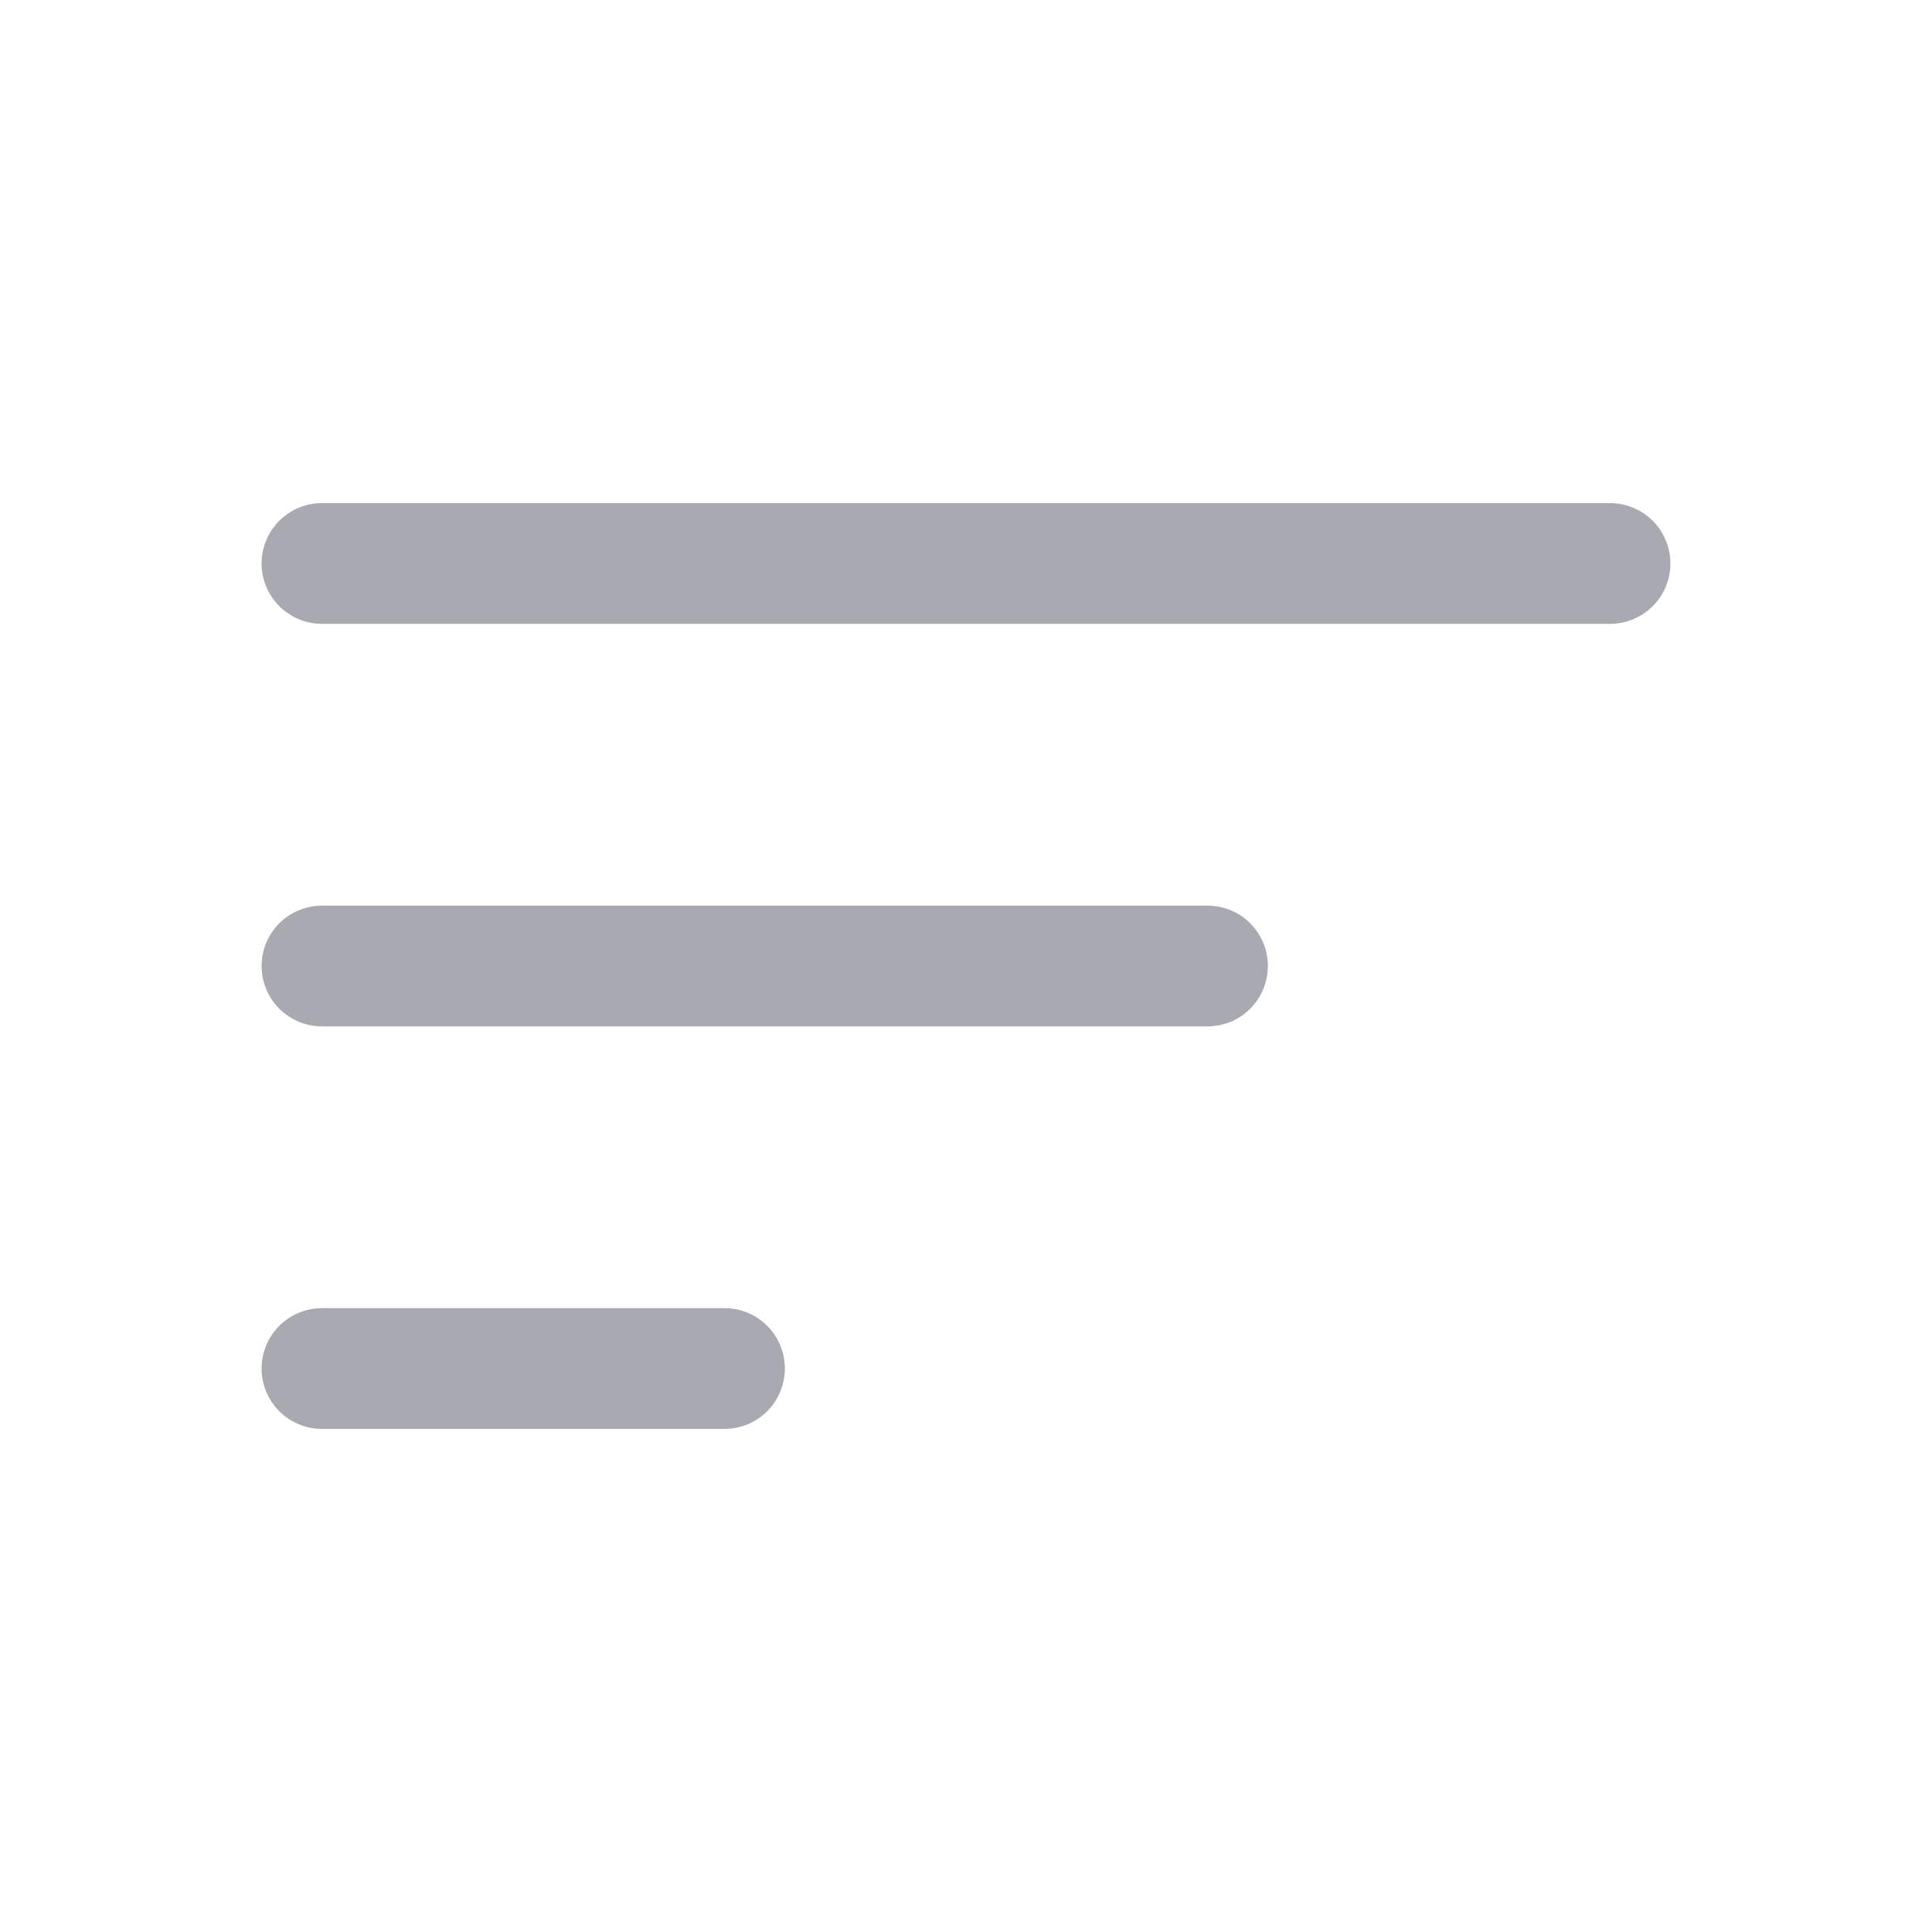
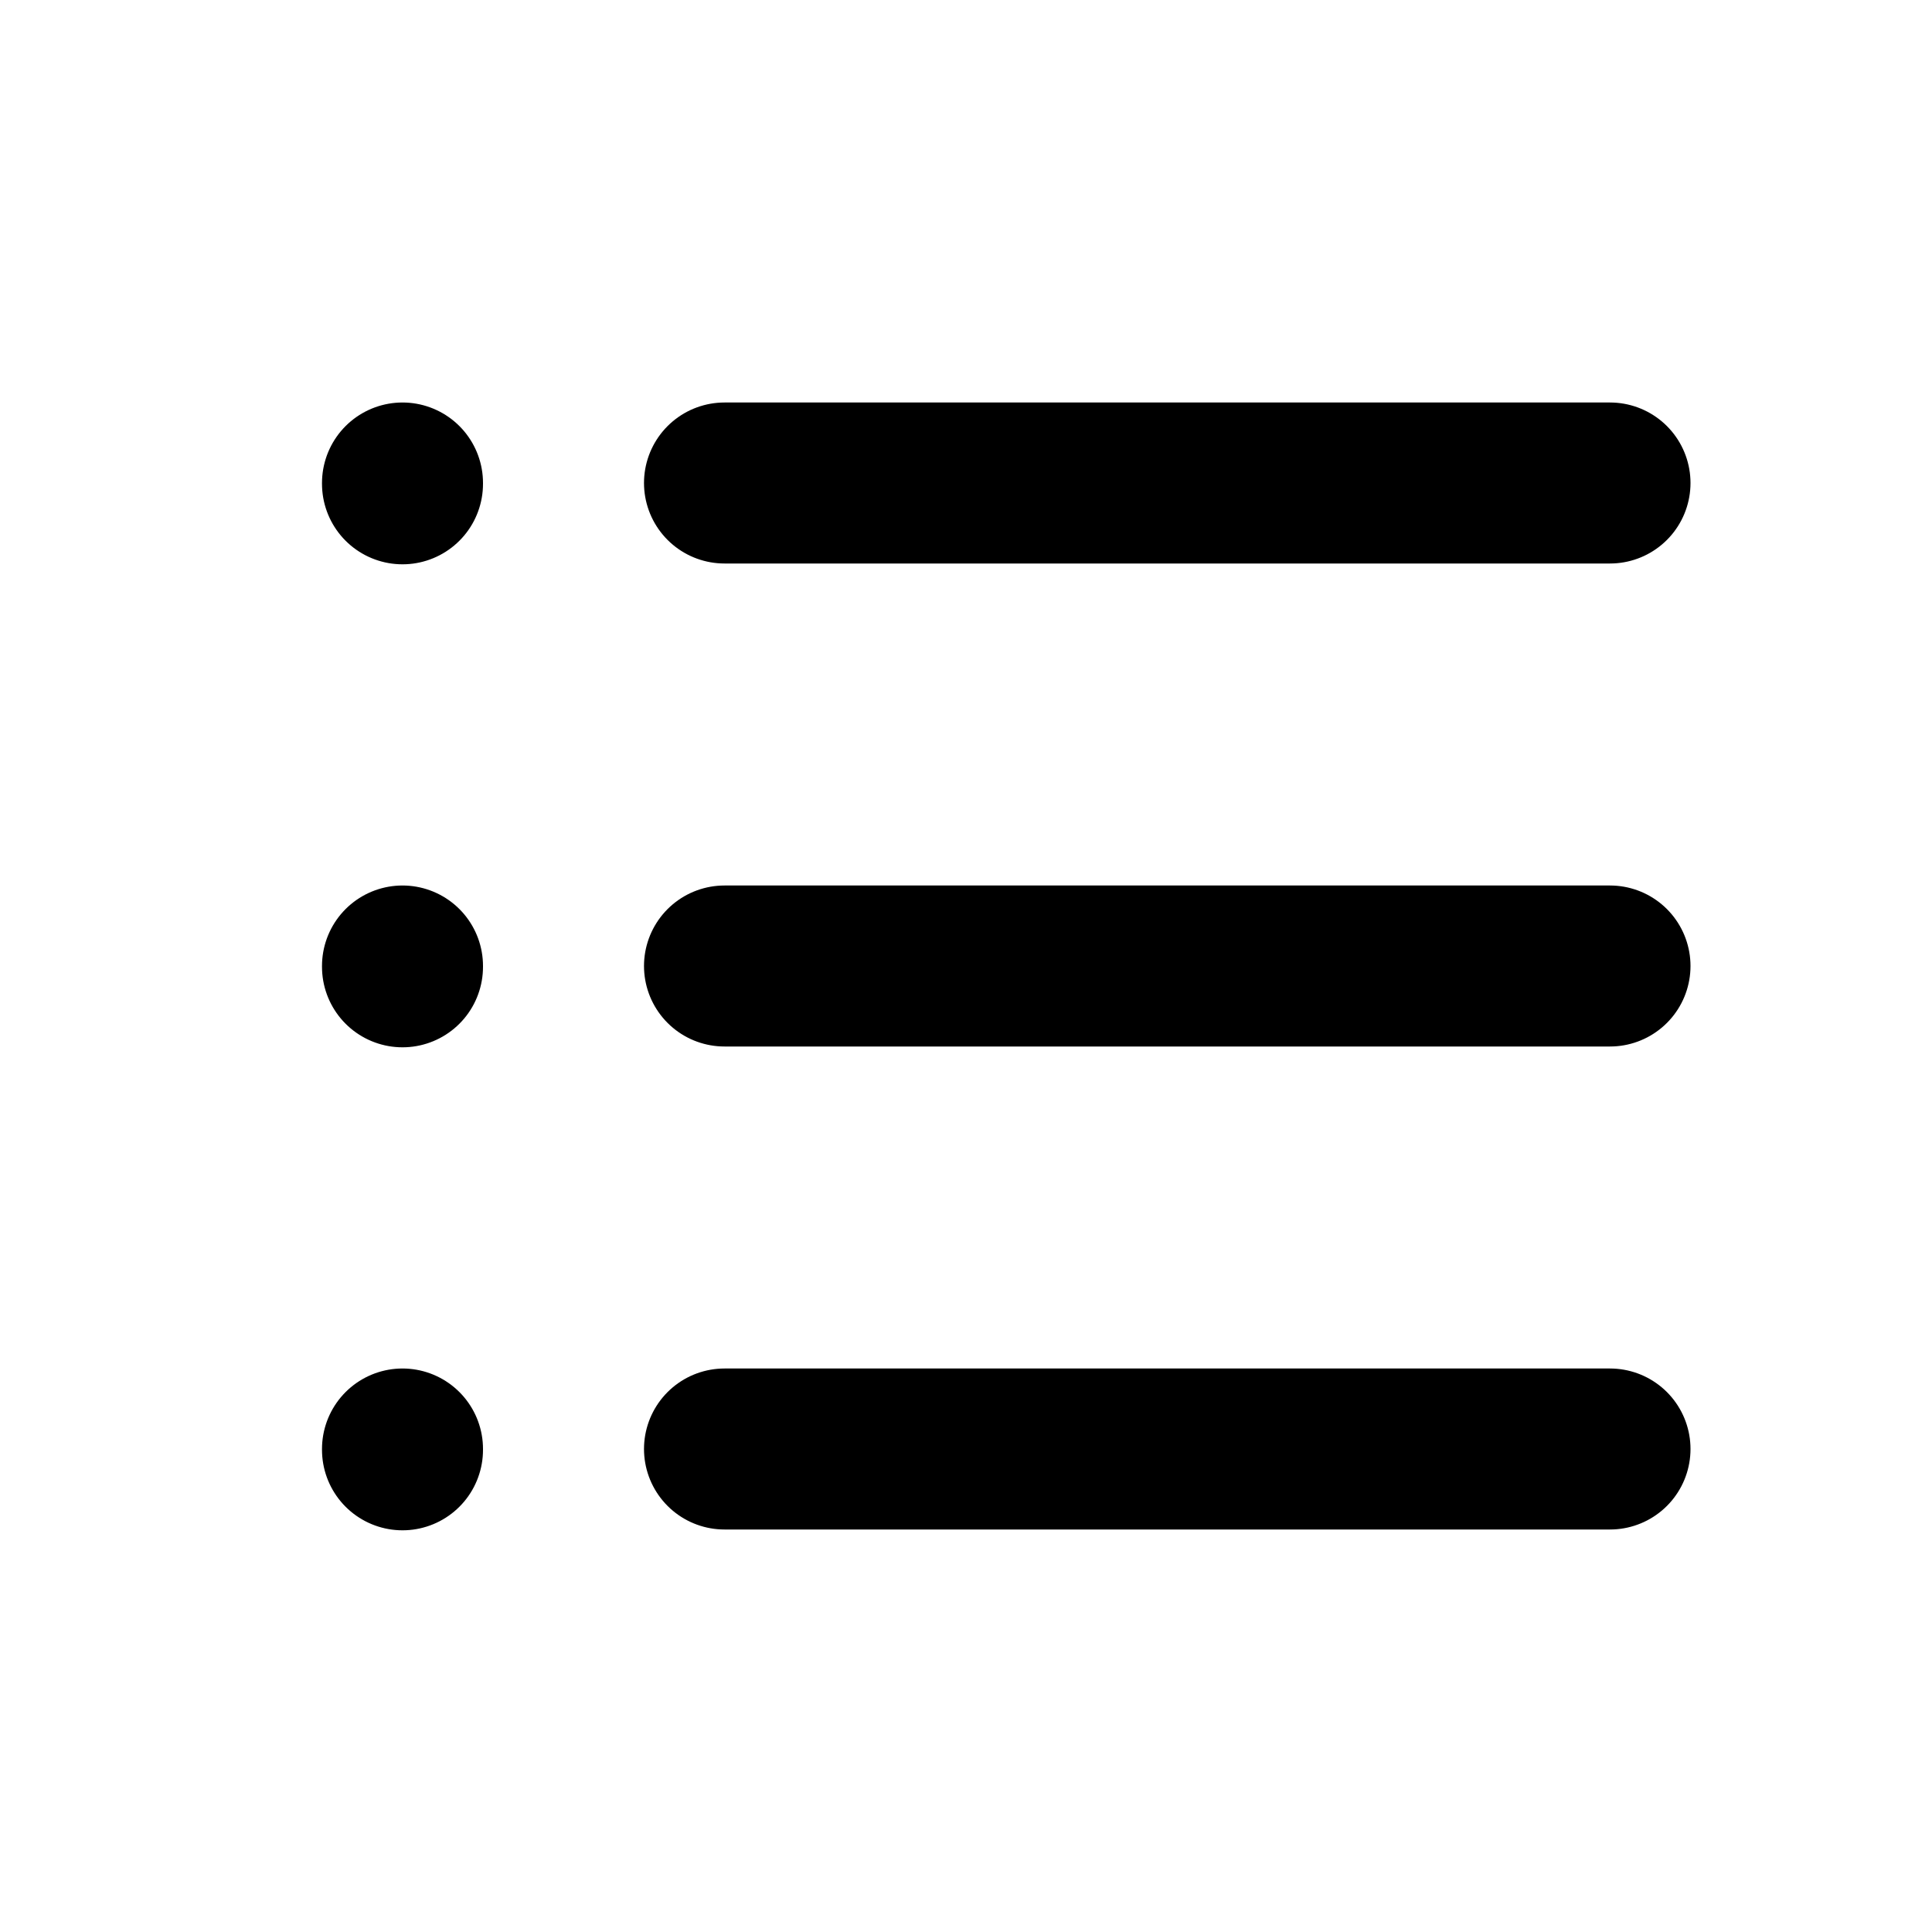
- <svg xmlns="http://www.w3.org/2000/svg" width="20" height="20" viewBox="0 0 20 20" fill="none">
-   <path fill-rule="evenodd" clip-rule="evenodd" d="M2.708 5.833C2.708 5.668 2.774 5.509 2.891 5.391C3.009 5.274 3.168 5.208 3.333 5.208H16.667C16.832 5.208 16.991 5.274 17.109 5.391C17.226 5.509 17.292 5.668 17.292 5.833C17.292 5.999 17.226 6.158 17.109 6.275C16.991 6.392 16.832 6.458 16.667 6.458H3.333C3.168 6.458 3.009 6.392 2.891 6.275C2.774 6.158 2.708 5.999 2.708 5.833ZM2.708 10C2.708 9.834 2.774 9.675 2.891 9.558C3.009 9.441 3.168 9.375 3.333 9.375H12.5C12.666 9.375 12.825 9.441 12.942 9.558C13.059 9.675 13.125 9.834 13.125 10C13.125 10.166 13.059 10.325 12.942 10.442C12.825 10.559 12.666 10.625 12.5 10.625H3.333C3.168 10.625 3.009 10.559 2.891 10.442C2.774 10.325 2.708 10.166 2.708 10ZM2.708 14.167C2.708 14.001 2.774 13.842 2.891 13.725C3.009 13.607 3.168 13.542 3.333 13.542H7.5C7.666 13.542 7.825 13.607 7.942 13.725C8.059 13.842 8.125 14.001 8.125 14.167C8.125 14.332 8.059 14.491 7.942 14.609C7.825 14.726 7.666 14.792 7.5 14.792H3.333C3.168 14.792 3.009 14.726 2.891 14.609C2.774 14.491 2.708 14.332 2.708 14.167Z" fill="#A9A9B1" />
+ <svg xmlns="http://www.w3.org/2000/svg" viewBox="0 0 24 24" width="24" height="24">
+   <path fill="none" stroke="currentColor" stroke-linecap="round" stroke-linejoin="round" stroke-width="2" d="M9 6h11M9 12h11M9 18h11M5 6v.01M5 12v.01M5 18v.01" />
</svg>
